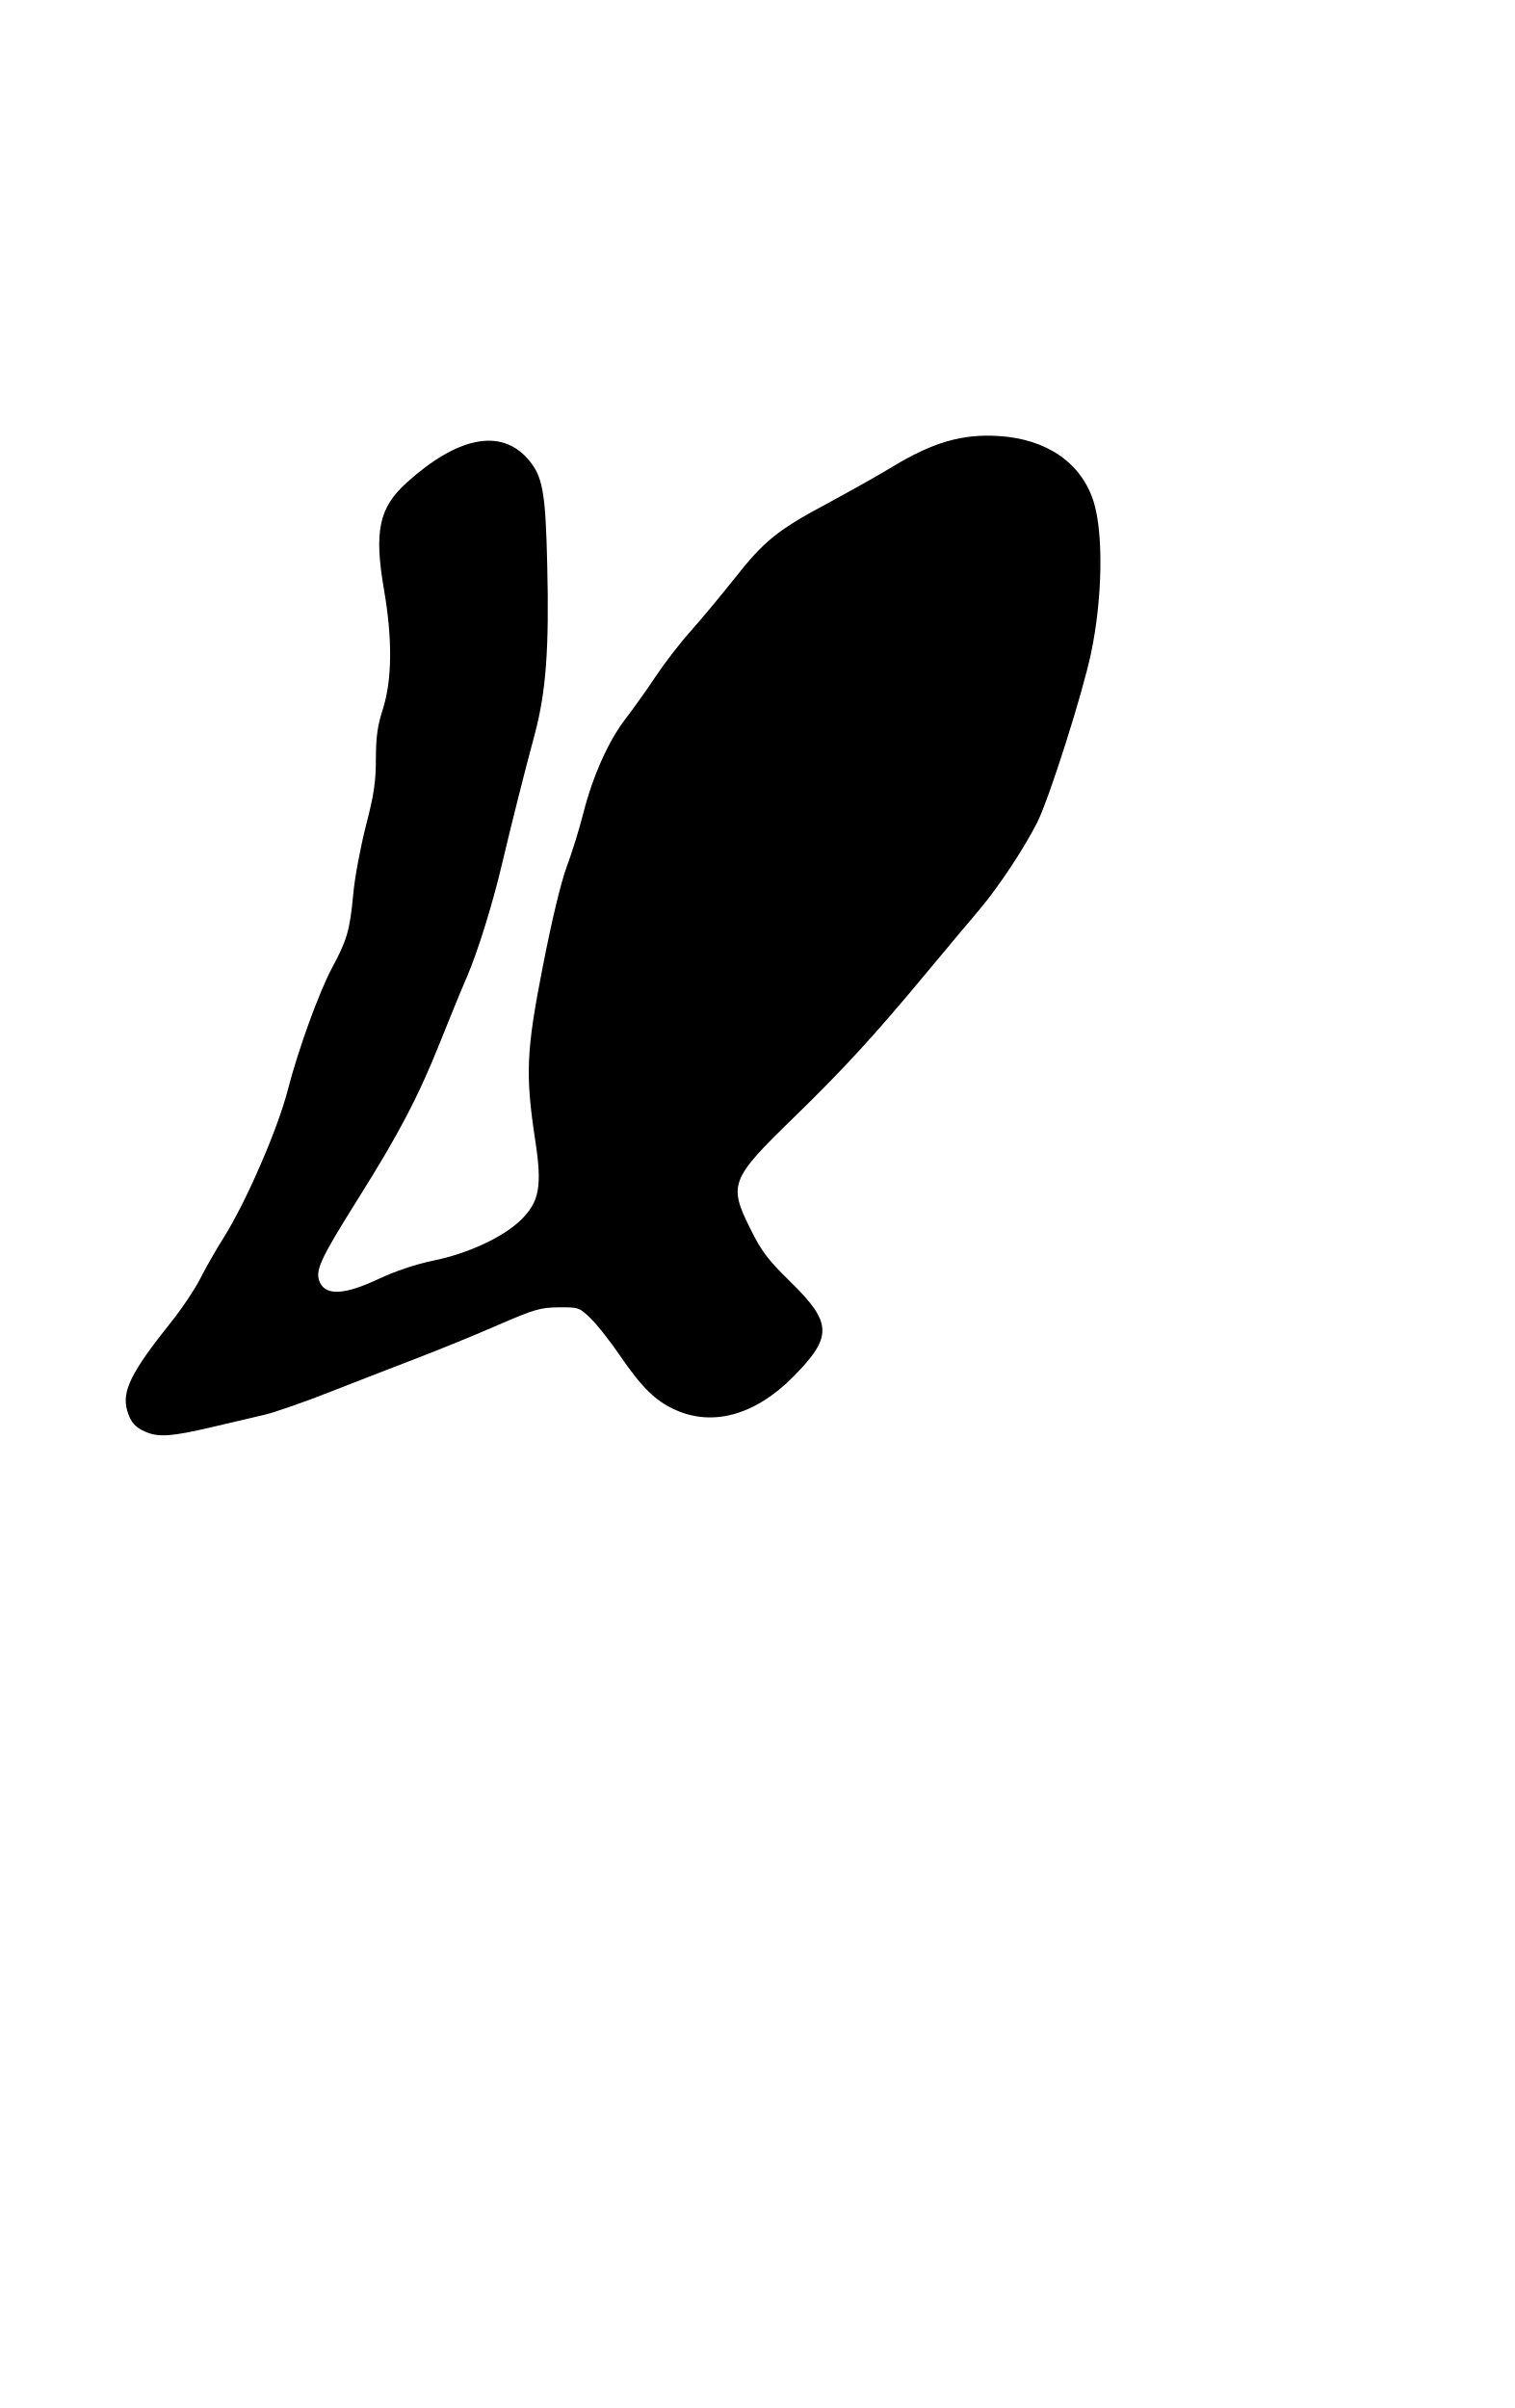
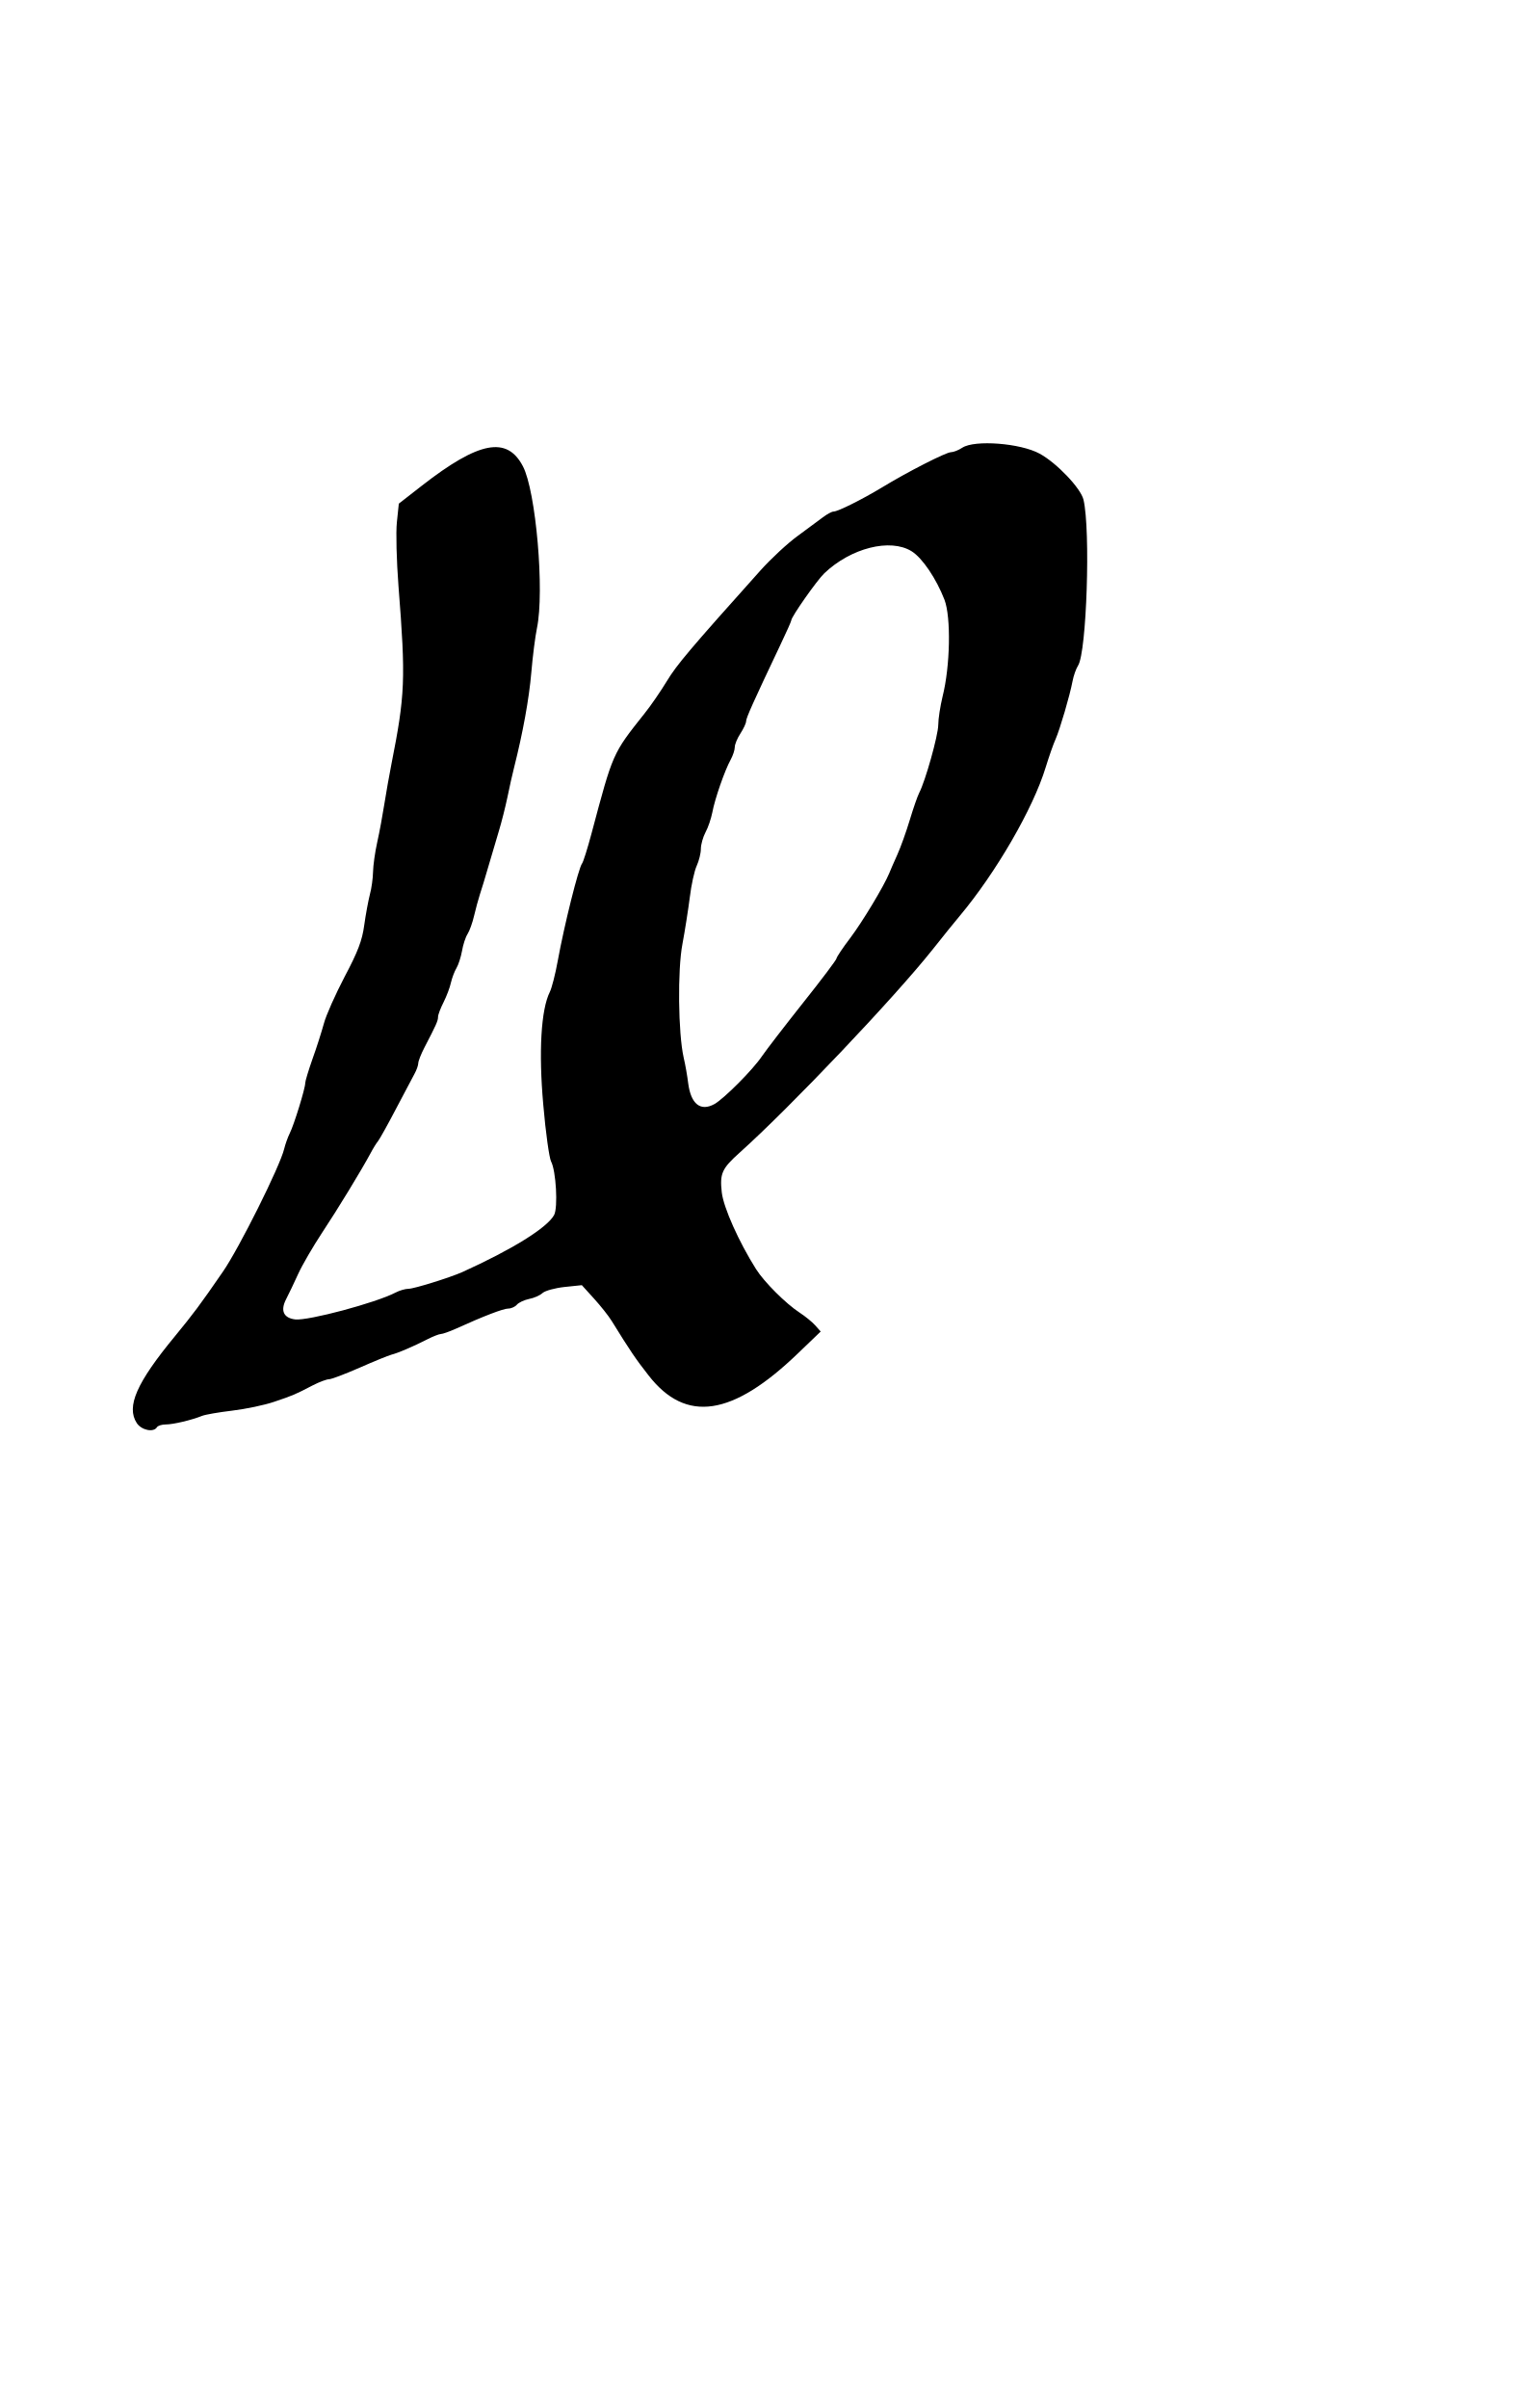
<svg xmlns="http://www.w3.org/2000/svg" viewBox="0 0 134.0 213.0" width="134.0" height="213.0">
-   <path fill="currentColor" fill-rule="evenodd" d="M12.87 126.65C11.94 126.25 11.54 125.78 11.24 124.73C10.77 123.07 11.61 121.36 15.08 117.02C16.07 115.79 17.26 114.01 17.73 113.07C18.20 112.14 19.12 110.53 19.77 109.50C21.76 106.36 24.59 99.83 25.47 96.37C26.35 92.93 28.24 87.71 29.37 85.62C30.70 83.15 30.95 82.29 31.25 79.08C31.37 77.68 31.88 74.98 32.36 73.08C33.09 70.26 33.25 69.16 33.25 67.12C33.26 65.16 33.39 64.21 33.88 62.68C34.69 60.13 34.72 56.49 33.97 52.17C33.08 46.99 33.52 44.90 35.99 42.68C40.50 38.62 44.30 37.88 46.68 40.58C48.01 42.10 48.26 43.43 48.41 50.00C48.59 57.43 48.30 61.23 47.29 65.00C46.42 68.21 45.24 72.92 44.39 76.50C43.56 80.03 42.28 84.12 41.32 86.38C40.84 87.47 39.78 90.06 38.96 92.12C37.01 97.01 35.28 100.31 31.63 106.11C28.27 111.47 27.83 112.44 28.31 113.46C28.87 114.62 30.50 114.53 33.45 113.15C35.01 112.42 36.77 111.83 38.37 111.50C41.43 110.87 44.50 109.44 46.07 107.92C47.72 106.32 47.97 104.91 47.35 100.88C46.46 95.04 46.55 92.96 48.02 85.48C48.84 81.28 49.62 78.05 50.15 76.62C50.61 75.39 51.26 73.29 51.59 71.97C52.43 68.66 53.84 65.50 55.37 63.54C56.07 62.62 57.29 60.92 58.06 59.75C58.84 58.58 60.22 56.80 61.13 55.79C62.03 54.78 63.78 52.68 65.00 51.14C67.65 47.79 68.77 46.89 73.38 44.43C75.30 43.39 77.82 41.98 78.96 41.28C82.55 39.11 85.15 38.36 88.36 38.57C92.63 38.84 95.67 40.96 96.75 44.39C97.62 47.20 97.53 52.96 96.52 57.75C95.77 61.36 92.78 70.74 91.73 72.80C90.50 75.19 88.31 78.49 86.61 80.50C85.62 81.67 83.54 84.14 82.00 86.00C77.40 91.54 74.66 94.53 70.21 98.86C64.59 104.32 64.42 104.78 66.41 108.76C67.39 110.72 67.93 111.43 69.89 113.35C73.64 117.02 73.68 118.24 70.14 121.81C66.81 125.17 63.03 126.22 59.70 124.69C57.96 123.90 56.77 122.72 54.81 119.86C53.97 118.63 52.82 117.17 52.25 116.62C51.24 115.64 51.20 115.63 49.42 115.64C47.79 115.66 47.30 115.80 44.00 117.23C42.01 118.10 38.91 119.36 37.12 120.05C35.34 120.73 31.89 122.07 29.46 123.02C27.04 123.98 24.34 124.92 23.46 125.13C22.59 125.33 20.44 125.84 18.68 126.25C15.19 127.07 14.02 127.15 12.87 126.65Z" />
+   <path fill="currentColor" fill-rule="evenodd" d="M12.10 125.88C11.15 124.42 12.08 122.31 15.48 118.19C17.12 116.19 17.68 115.45 19.71 112.50C21.14 110.44 24.78 103.15 25.14 101.62C25.24 101.21 25.46 100.59 25.63 100.25C26.01 99.50 27.01 96.25 27.00 95.81C27.00 95.63 27.29 94.68 27.64 93.68C28.00 92.69 28.45 91.27 28.65 90.54C28.84 89.81 29.68 87.94 30.49 86.39C31.66 84.18 32.04 83.19 32.22 81.84C32.35 80.90 32.58 79.67 32.72 79.12C32.87 78.58 32.99 77.67 33.00 77.12C33.01 76.58 33.17 75.39 33.37 74.50C33.57 73.61 33.85 72.09 34.00 71.12C34.15 70.16 34.43 68.59 34.62 67.62C35.84 61.46 35.90 60.11 35.25 51.84C35.08 49.62 35.01 47.07 35.11 46.18L35.28 44.55L37.32 42.96C42.37 39.03 44.85 38.55 46.26 41.25C47.41 43.45 48.18 52.30 47.50 55.56C47.35 56.28 47.12 58.06 47.00 59.50C46.80 61.83 46.25 64.83 45.48 67.88C45.34 68.42 45.07 69.61 44.89 70.51C44.70 71.41 44.36 72.76 44.13 73.51C43.90 74.26 43.49 75.66 43.21 76.62C42.93 77.59 42.59 78.71 42.45 79.12C42.31 79.54 42.09 80.38 41.94 81.00C41.80 81.61 41.54 82.34 41.36 82.62C41.18 82.90 40.96 83.58 40.87 84.12C40.77 84.67 40.55 85.35 40.38 85.63C40.21 85.91 39.99 86.49 39.89 86.92C39.80 87.35 39.50 88.13 39.24 88.65C38.97 89.18 38.75 89.76 38.75 89.95C38.75 90.30 38.59 90.65 37.54 92.67C37.24 93.25 37.00 93.87 37.00 94.05C37.00 94.23 36.85 94.66 36.66 95.00C36.48 95.34 35.74 96.75 35.01 98.12C34.29 99.50 33.58 100.77 33.44 100.94C33.30 101.11 33.00 101.59 32.78 102.01C31.95 103.55 29.88 106.95 28.48 109.06C27.69 110.26 26.74 111.89 26.38 112.68C26.02 113.48 25.53 114.49 25.30 114.94C24.79 115.94 25.09 116.59 26.12 116.71C27.26 116.84 33.26 115.24 35.00 114.33C35.34 114.15 35.86 114.00 36.14 114.00C36.63 114.00 39.79 113.01 40.88 112.53C45.32 110.52 48.41 108.60 49.02 107.47C49.37 106.80 49.19 103.57 48.75 102.74C48.59 102.44 48.27 100.19 48.06 97.73C47.64 93.04 47.86 89.29 48.64 87.74C48.81 87.40 49.13 86.16 49.34 84.99C49.92 81.81 51.18 76.77 51.49 76.38C51.60 76.24 51.97 75.06 52.32 73.75C54.24 66.55 54.17 66.70 57.01 63.12C57.56 62.44 58.45 61.14 58.99 60.25C59.87 58.80 60.99 57.47 67.27 50.46C68.21 49.41 69.69 48.04 70.56 47.41C71.42 46.78 72.42 46.04 72.79 45.76C73.16 45.48 73.58 45.25 73.74 45.25C74.12 45.25 76.26 44.18 78.00 43.13C80.26 41.75 83.69 40.00 84.12 40.00C84.34 40.00 84.80 39.82 85.13 39.60C86.22 38.89 90.28 39.20 91.97 40.13C93.48 40.95 95.62 43.20 95.85 44.21C96.48 46.91 96.13 57.67 95.37 58.87C95.19 59.15 94.97 59.77 94.88 60.25C94.64 61.53 93.76 64.51 93.38 65.38C93.19 65.79 92.80 66.91 92.50 67.88C91.40 71.51 88.10 77.20 84.89 81.03C84.47 81.53 83.39 82.86 82.50 83.99C79.08 88.29 69.90 97.95 65.45 101.94C63.86 103.36 63.66 103.80 63.85 105.48C64.01 106.83 65.36 109.85 66.88 112.26C67.60 113.40 69.52 115.32 70.75 116.12C71.23 116.43 71.84 116.93 72.11 117.23L72.60 117.78L70.60 119.70C64.80 125.29 60.68 125.91 57.38 121.67C56.24 120.22 55.74 119.48 54.12 116.86C53.84 116.40 53.13 115.51 52.54 114.86L51.47 113.68L49.94 113.84C49.10 113.93 48.23 114.17 48.00 114.37C47.78 114.58 47.24 114.82 46.80 114.90C46.37 114.99 45.88 115.22 45.72 115.41C45.57 115.59 45.22 115.75 44.96 115.75C44.52 115.75 42.80 116.41 40.33 117.53C39.75 117.79 39.15 118.00 39.00 118.00C38.85 118.00 38.31 118.21 37.80 118.47C36.50 119.13 35.21 119.68 34.62 119.83C34.35 119.90 33.08 120.42 31.81 120.98C30.53 121.54 29.32 122.00 29.11 122.00C28.90 122.00 28.25 122.24 27.67 122.54C26.08 123.37 25.90 123.44 24.24 124.00C23.39 124.29 21.72 124.64 20.53 124.78C19.35 124.92 18.15 125.13 17.88 125.24C16.96 125.61 15.33 126.00 14.67 126.00C14.32 126.00 13.96 126.11 13.88 126.25C13.58 126.73 12.52 126.51 12.10 125.88ZM63.20 97.66C64.04 97.19 66.60 94.63 67.41 93.42C67.80 92.85 69.45 90.71 71.06 88.68C72.68 86.65 74.00 84.89 74.00 84.78C74.00 84.67 74.55 83.84 75.23 82.95C76.29 81.54 78.17 78.43 78.66 77.25C78.74 77.04 79.06 76.31 79.37 75.62C79.68 74.94 80.18 73.53 80.49 72.50C80.80 71.47 81.17 70.41 81.31 70.14C81.86 69.09 82.99 65.06 83.00 64.12C83.00 63.58 83.18 62.45 83.38 61.62C84.06 58.93 84.14 54.60 83.55 53.05C82.82 51.17 81.59 49.35 80.64 48.76C78.75 47.59 75.27 48.47 72.92 50.71C72.27 51.33 70.00 54.56 70.00 54.87C70.00 54.95 69.56 55.94 69.02 57.07C66.61 62.15 66.00 63.51 66.00 63.81C66.00 63.98 65.77 64.46 65.50 64.88C65.23 65.29 65.00 65.83 65.00 66.09C65.00 66.34 64.83 66.85 64.63 67.21C64.12 68.13 63.23 70.67 63.01 71.88C62.90 72.42 62.64 73.21 62.41 73.62C62.19 74.04 62.00 74.70 62.00 75.09C62.00 75.48 61.83 76.15 61.63 76.59C61.43 77.02 61.15 78.28 61.02 79.38C60.88 80.47 60.59 82.33 60.37 83.50C59.93 85.78 59.99 91.40 60.48 93.56C60.62 94.14 60.80 95.17 60.88 95.83C61.12 97.66 61.97 98.34 63.20 97.66Z" />
</svg>
